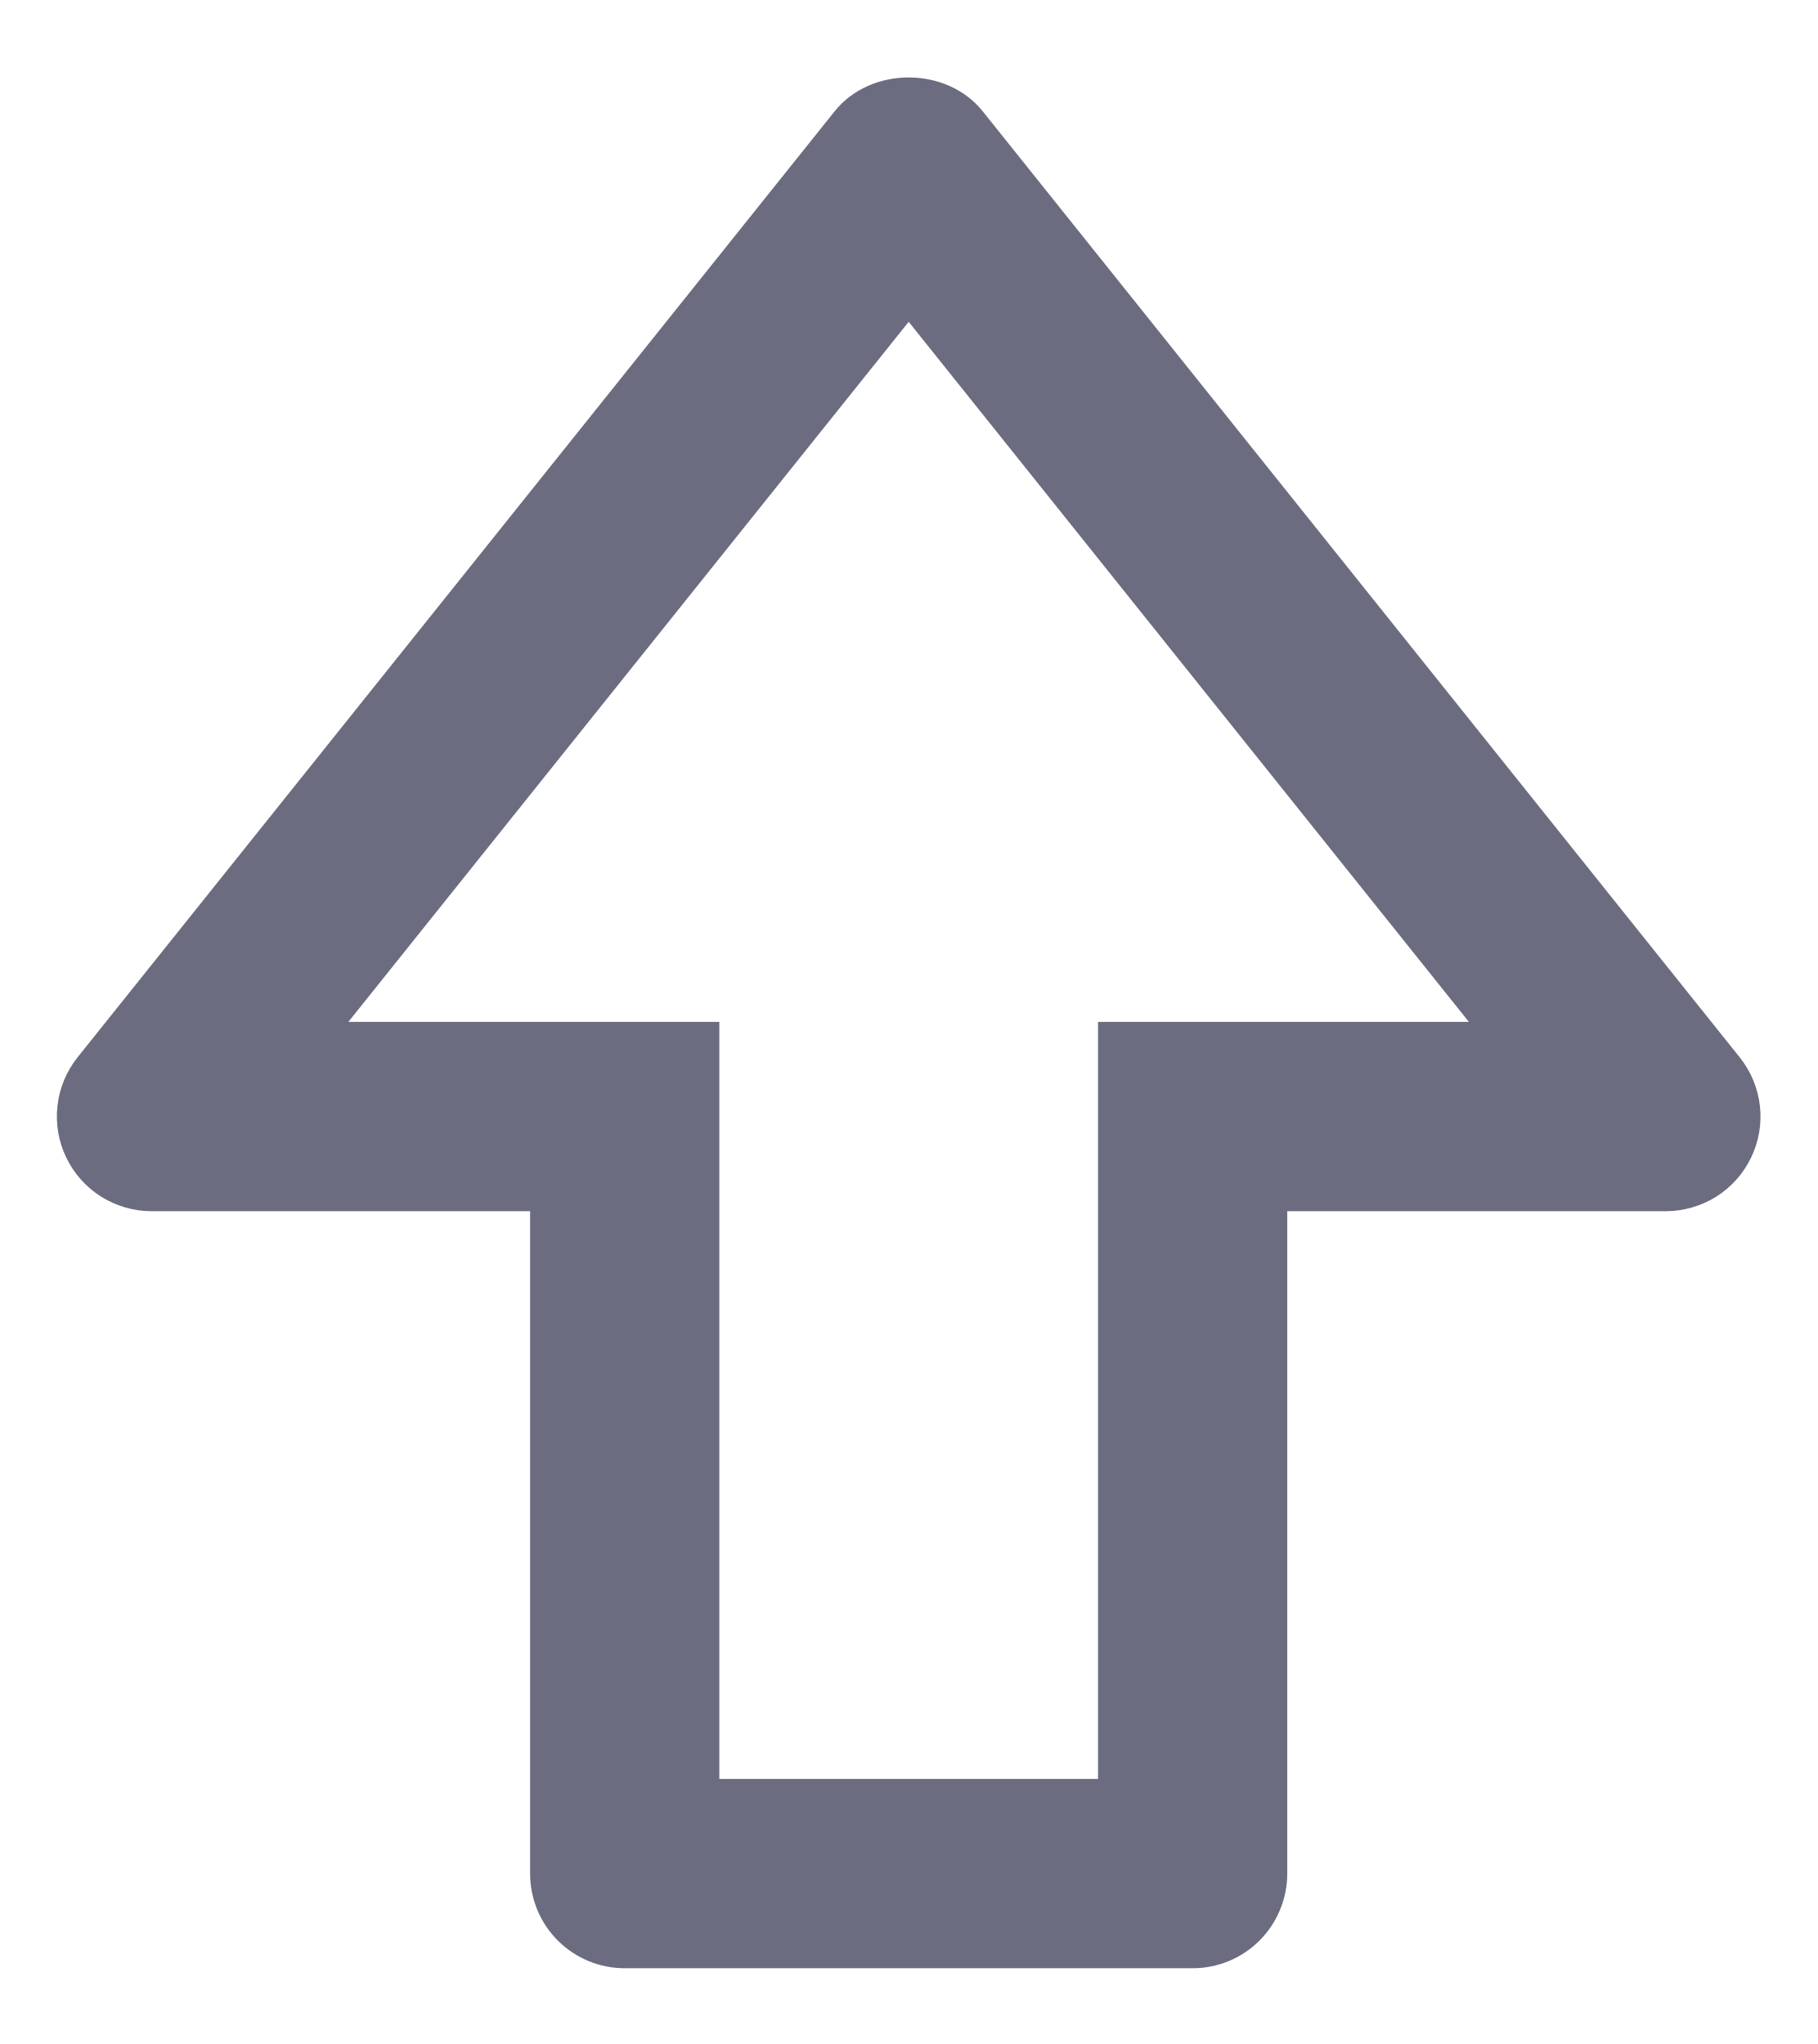
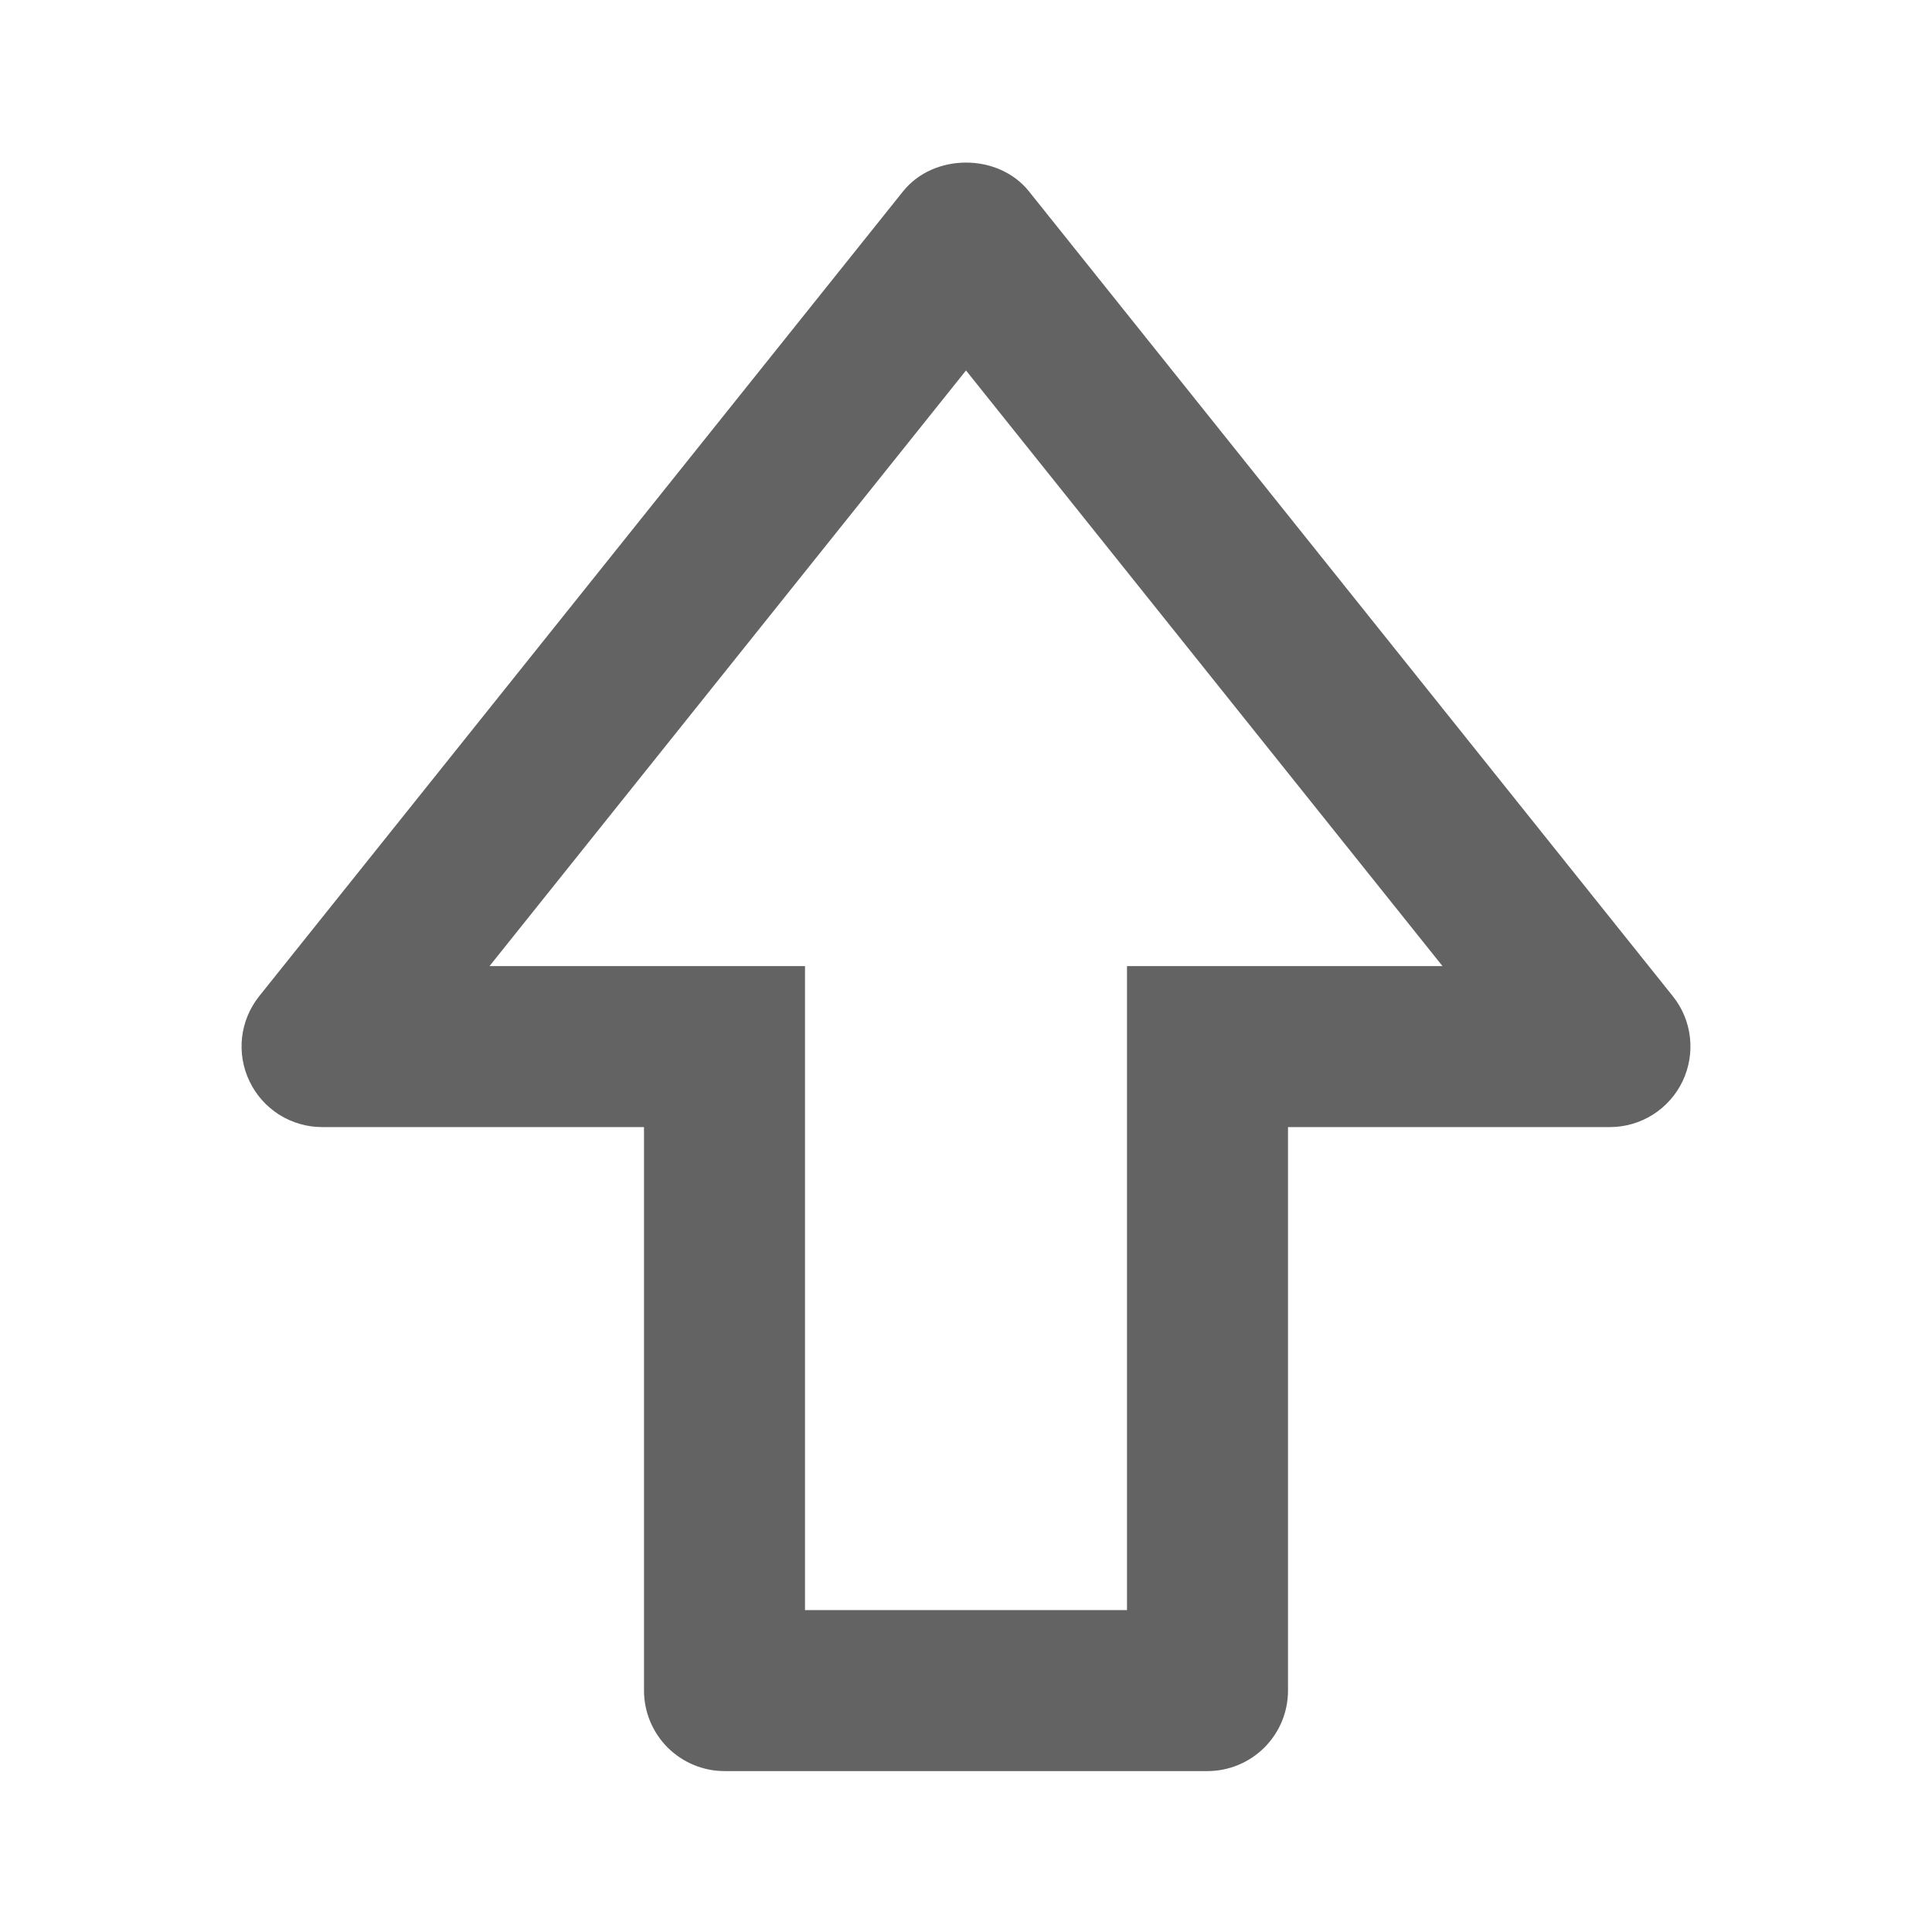
- <svg xmlns="http://www.w3.org/2000/svg" width="16" height="18" viewBox="0 0 16 18" fill="none">
-   <path d="M8.651 0.979C8.333 0.583 7.667 0.583 7.349 0.979L0.682 9.312C0.585 9.435 0.523 9.582 0.506 9.738C0.488 9.894 0.515 10.052 0.583 10.193C0.651 10.335 0.757 10.454 0.89 10.538C1.023 10.621 1.176 10.666 1.333 10.666H4.667V16.499C4.667 16.72 4.754 16.932 4.911 17.089C5.067 17.245 5.279 17.333 5.5 17.333H10.5C10.721 17.333 10.933 17.245 11.089 17.089C11.245 16.932 11.333 16.72 11.333 16.499V10.666H14.667C14.823 10.666 14.977 10.621 15.11 10.538C15.243 10.454 15.349 10.335 15.417 10.193C15.485 10.052 15.512 9.894 15.494 9.738C15.476 9.582 15.415 9.435 15.317 9.312L8.651 0.979ZM10.5 8.999H9.667V15.666H6.333V8.999H3.067L8 2.834L12.932 8.999H10.5Z" fill="#6B6C80" />
+ <svg xmlns="http://www.w3.org/2000/svg" width="24" height="24" viewBox="0 0 24 24" fill="none">
+   <path d="M12.781 2.376C12.4 1.901 11.6 1.901 11.219 2.376L3.219 12.376C3.102 12.523 3.028 12.7 3.007 12.887C2.986 13.075 3.018 13.264 3.1 13.433C3.181 13.603 3.309 13.746 3.468 13.847C3.628 13.947 3.812 14.001 4 14.001H8V21.001C8 21.266 8.106 21.52 8.293 21.708C8.481 21.895 8.735 22.001 9 22.001H15C15.265 22.001 15.52 21.895 15.707 21.708C15.895 21.52 16 21.266 16 21.001V14.001H20C20.189 14.001 20.373 13.947 20.532 13.847C20.692 13.746 20.819 13.603 20.901 13.433C20.982 13.264 21.014 13.075 20.993 12.887C20.972 12.7 20.899 12.523 20.781 12.376L12.781 2.376ZM15 12.001H14V20.001H10V12.001H6.081L12 4.602L17.919 12.001H15Z" fill="#636363" />
</svg>
